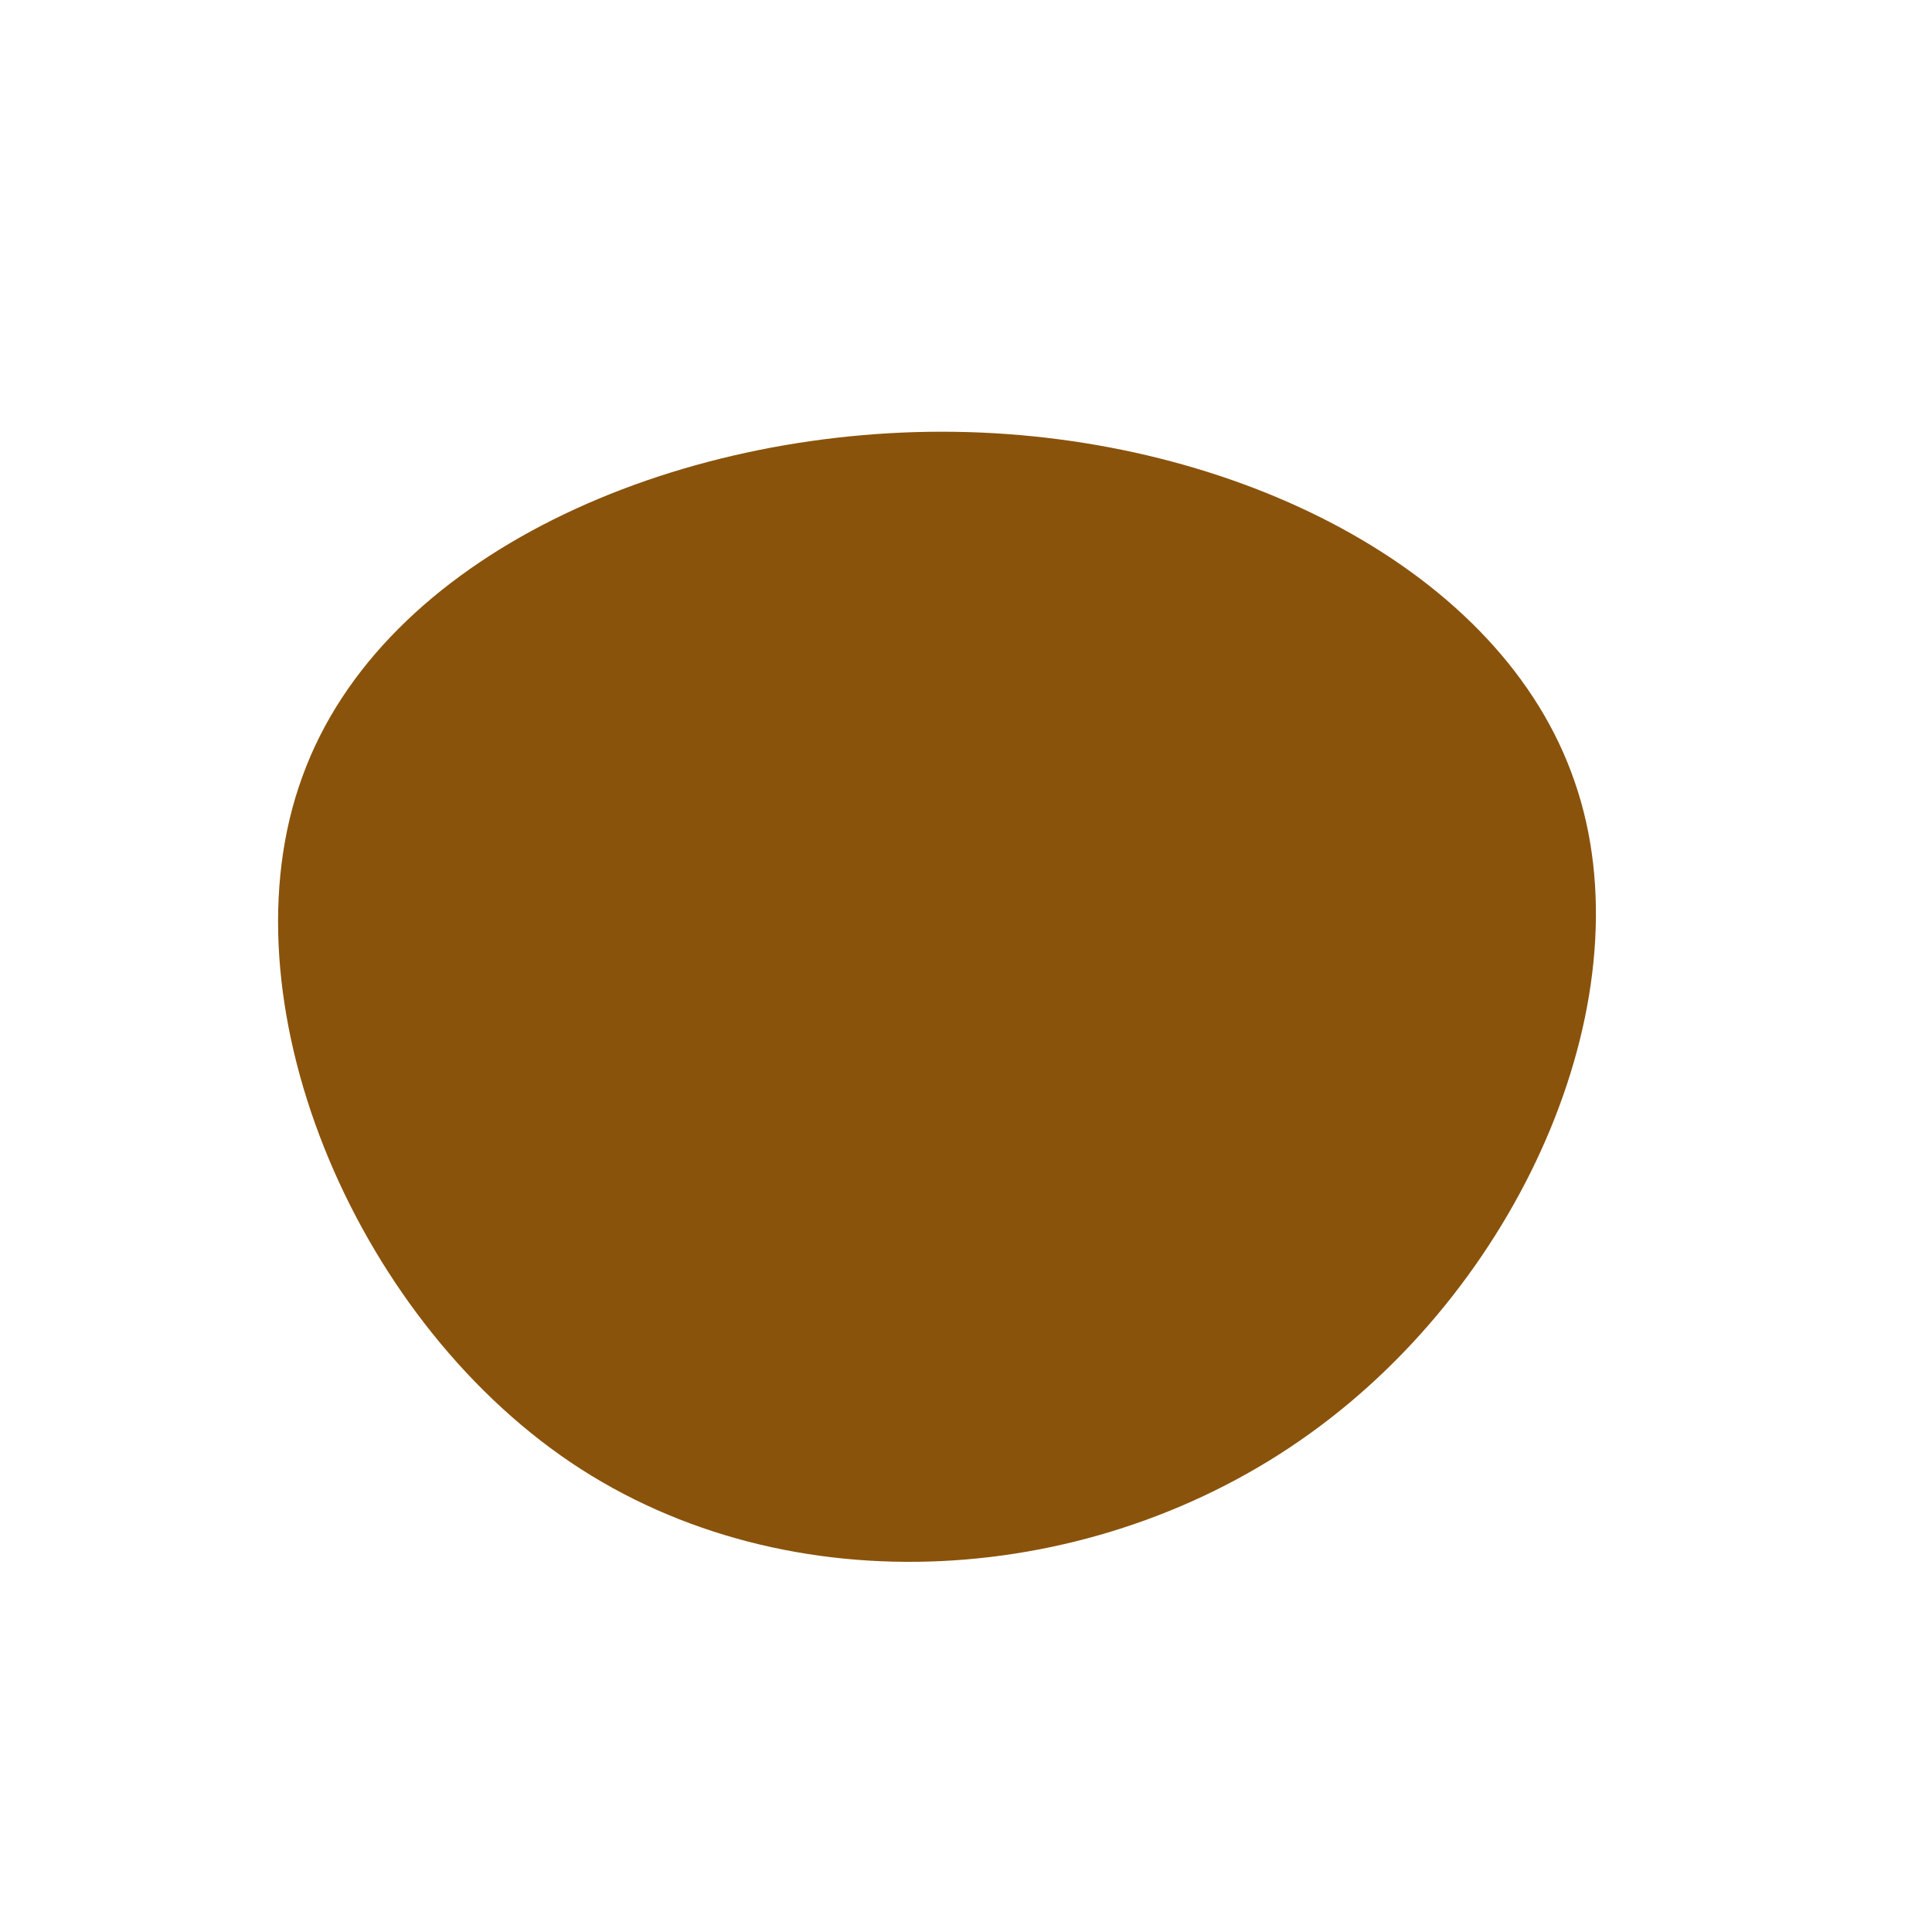
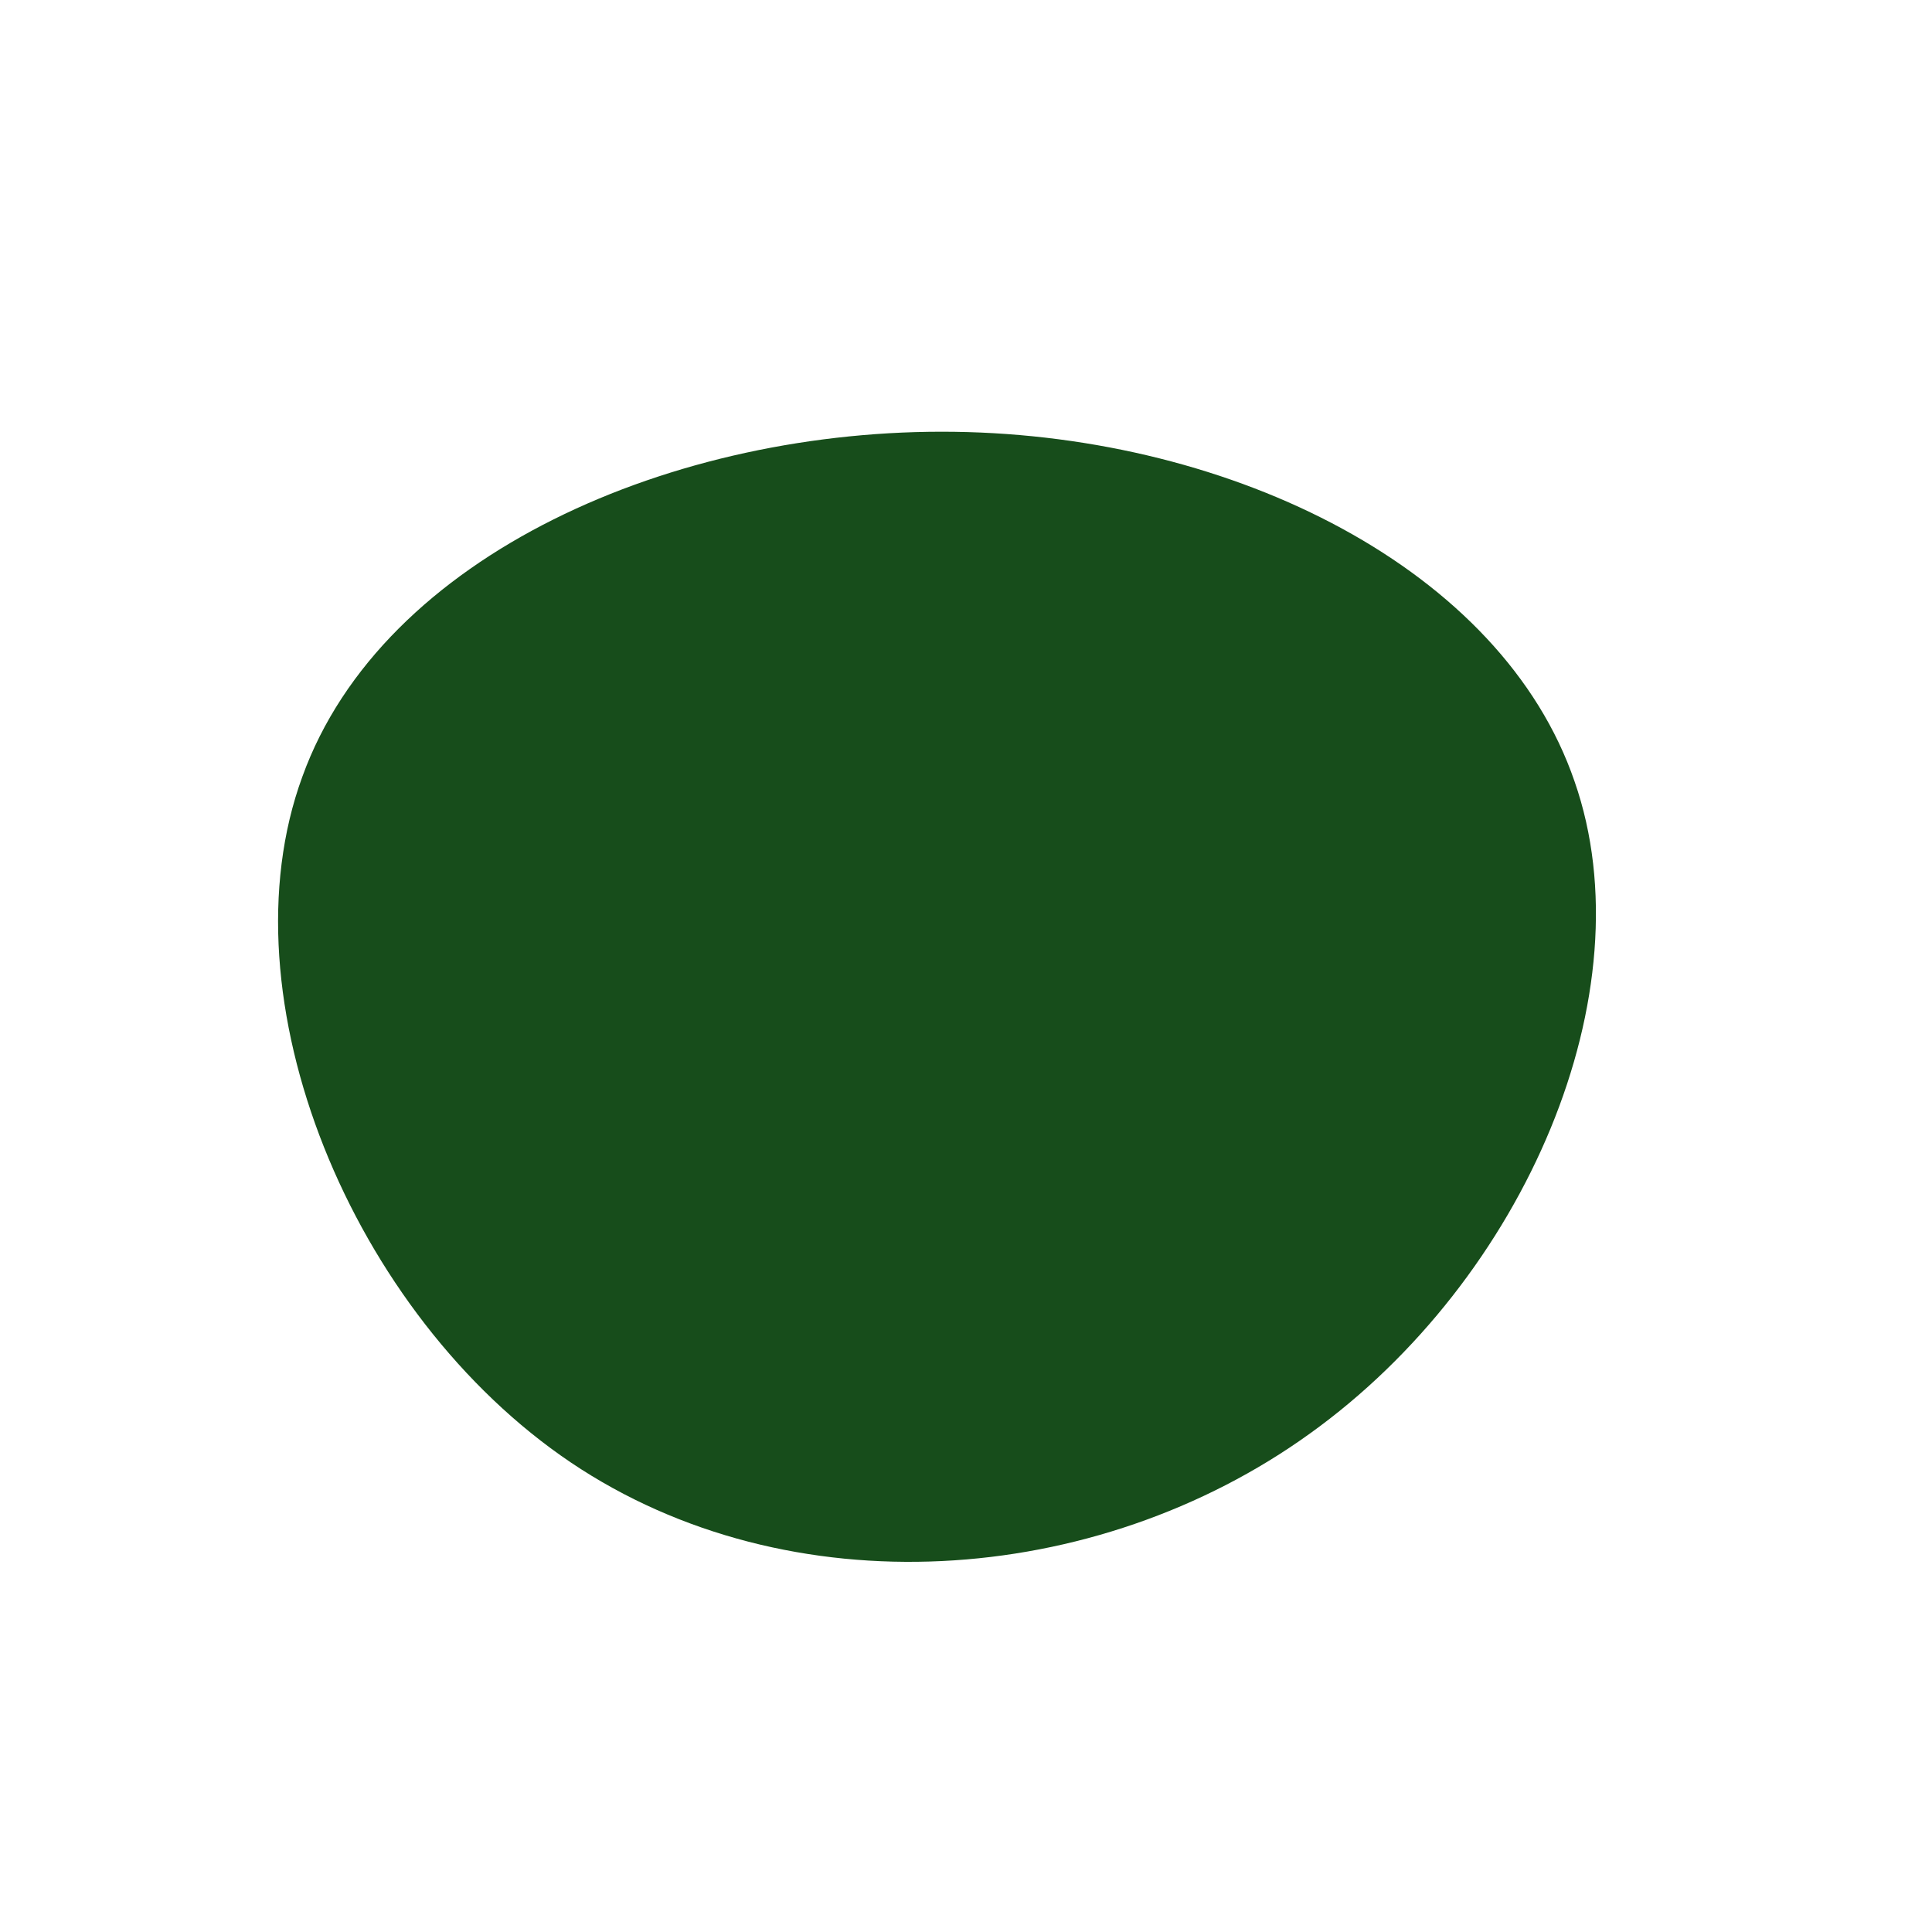
<svg xmlns="http://www.w3.org/2000/svg" viewBox="0 0 200 200">
-   <path fill="#8A530B" d="M63,-19.1C70.6,2.7,57.9,32.4,35.6,48.4C13.4,64.4,-18.3,66.6,-40.9,51.4C-63.6,36.1,-77.1,3.3,-68.7,-19.6C-60.4,-42.6,-30.2,-55.7,-1.2,-55.3C27.8,-54.9,55.5,-41,63,-19.1Z" transform="translate(100 100)" />
+   <path fill="#174D1B" d="M63,-19.1C70.6,2.7,57.9,32.4,35.6,48.4C13.4,64.4,-18.3,66.6,-40.9,51.4C-63.6,36.1,-77.1,3.3,-68.7,-19.6C-60.4,-42.6,-30.2,-55.7,-1.2,-55.3C27.8,-54.9,55.5,-41,63,-19.1Z" transform="translate(100 100)" />
</svg>
